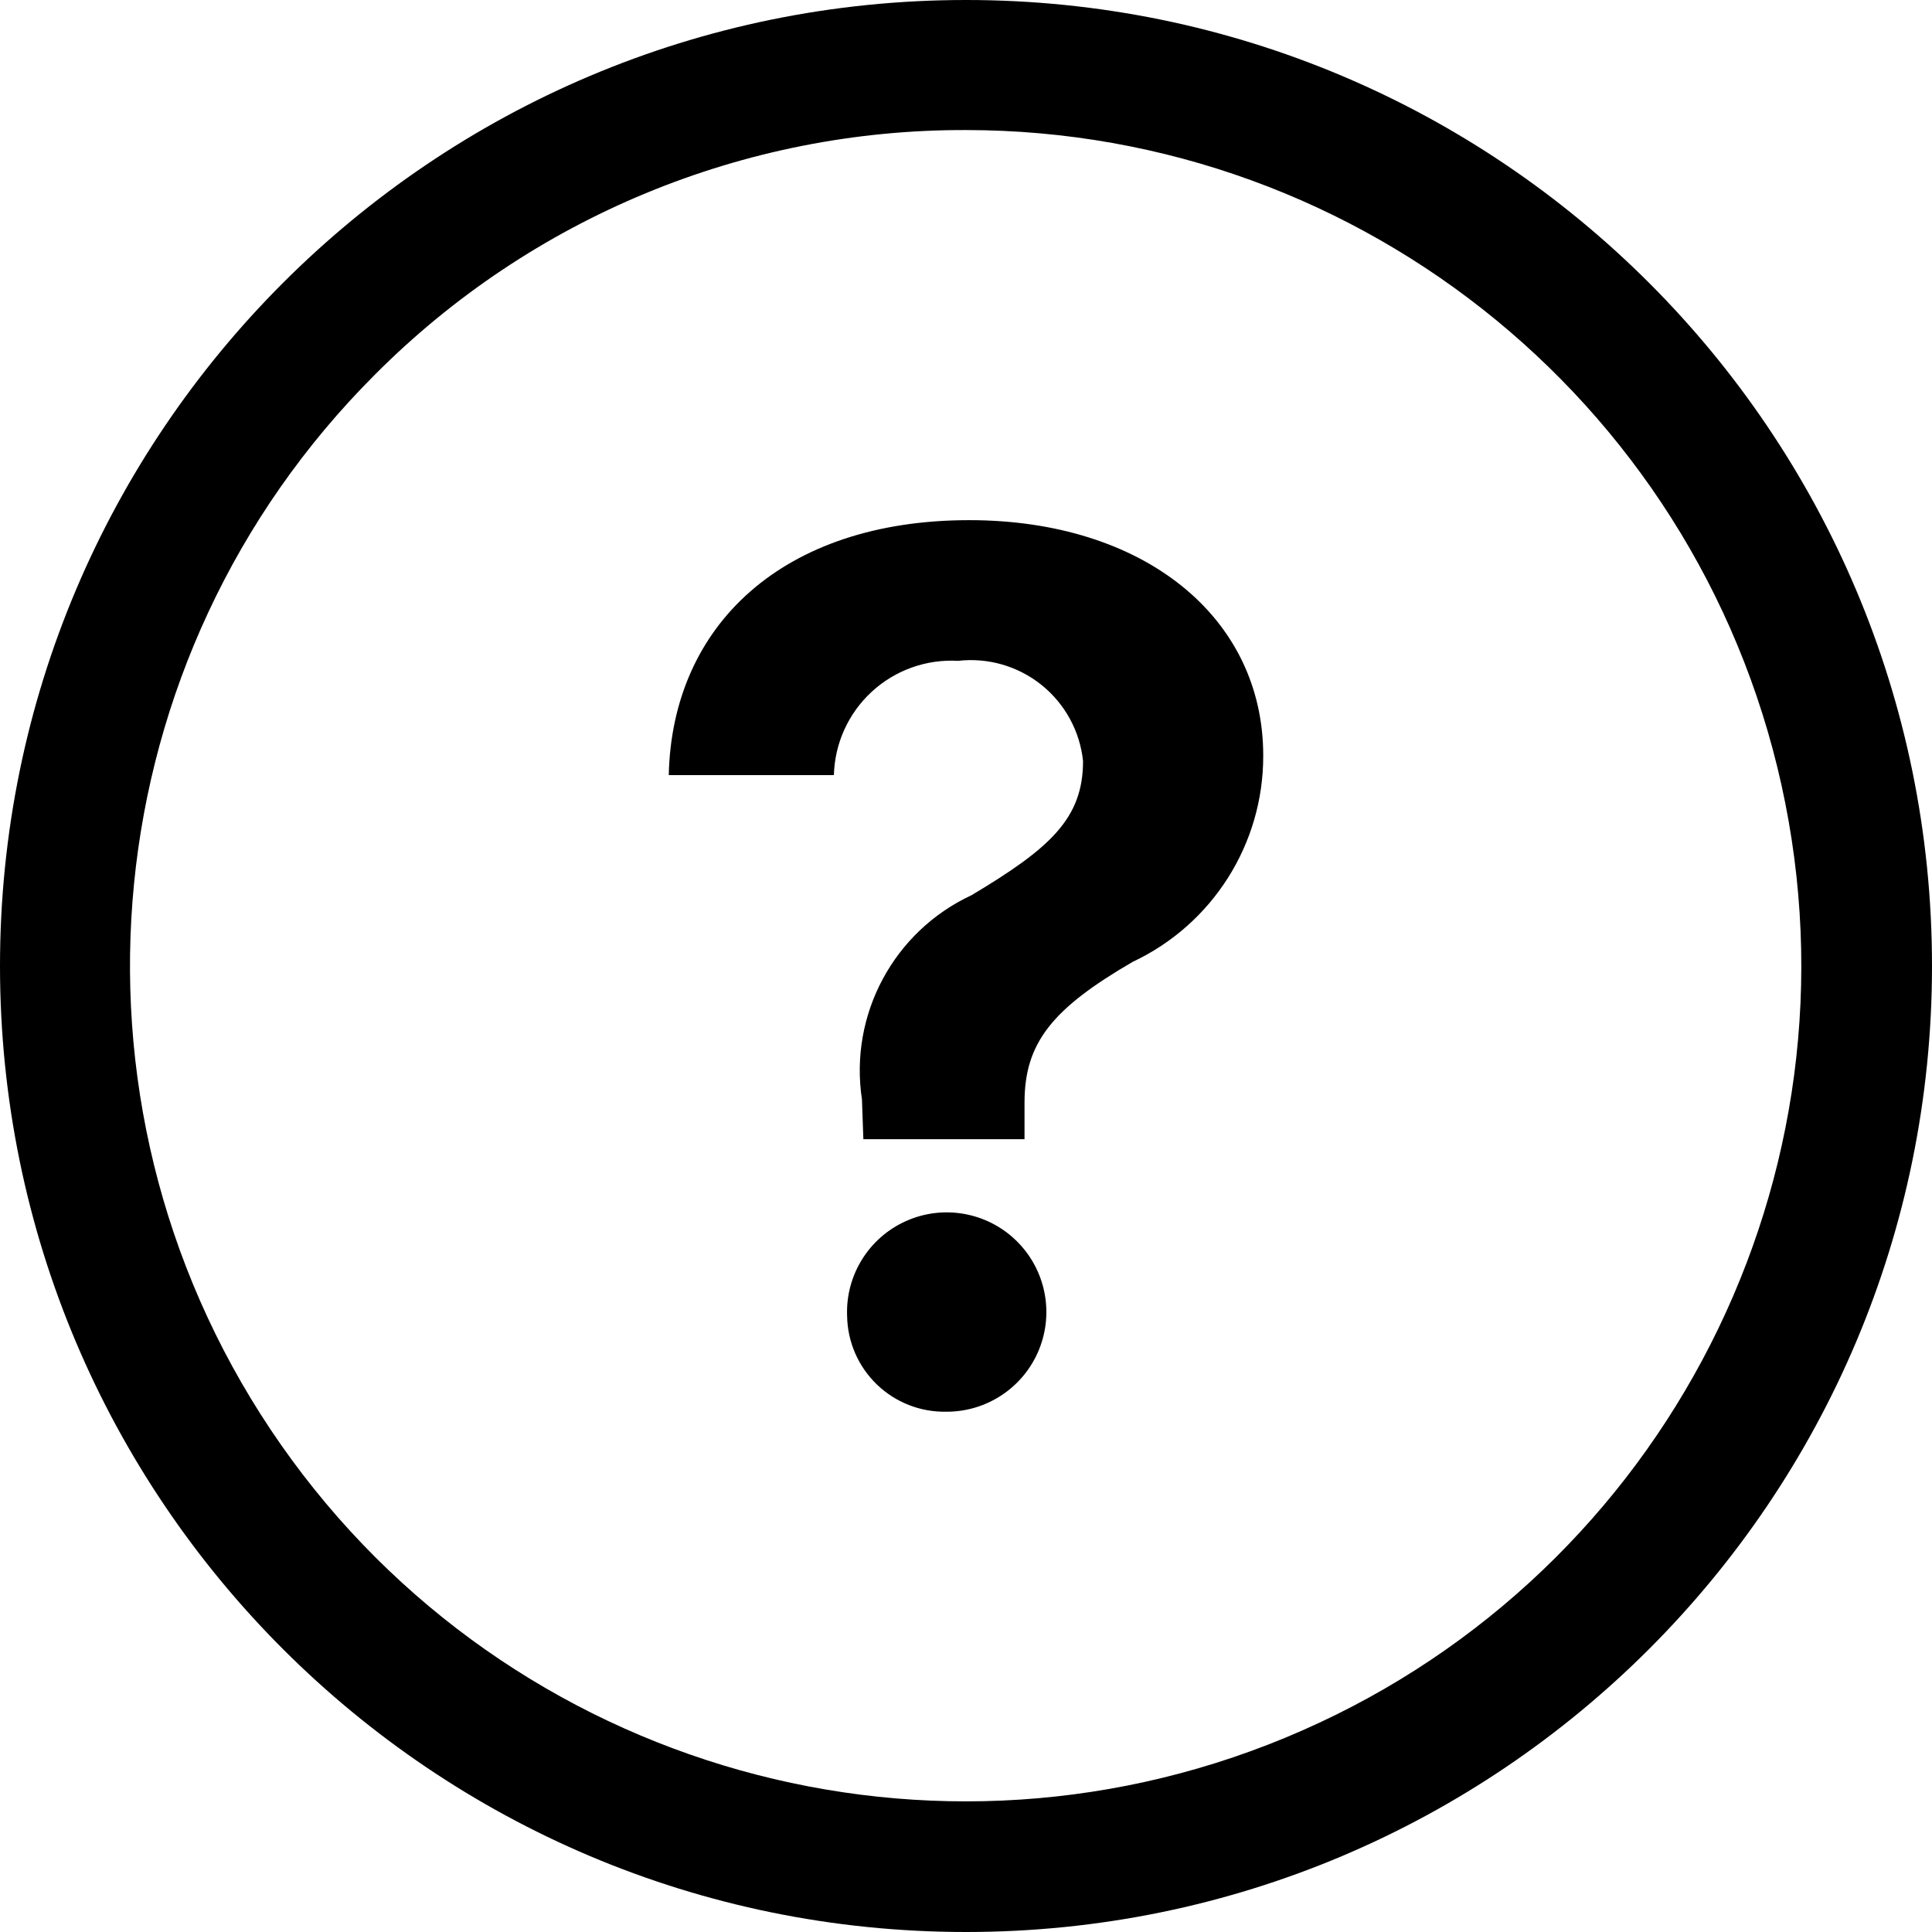
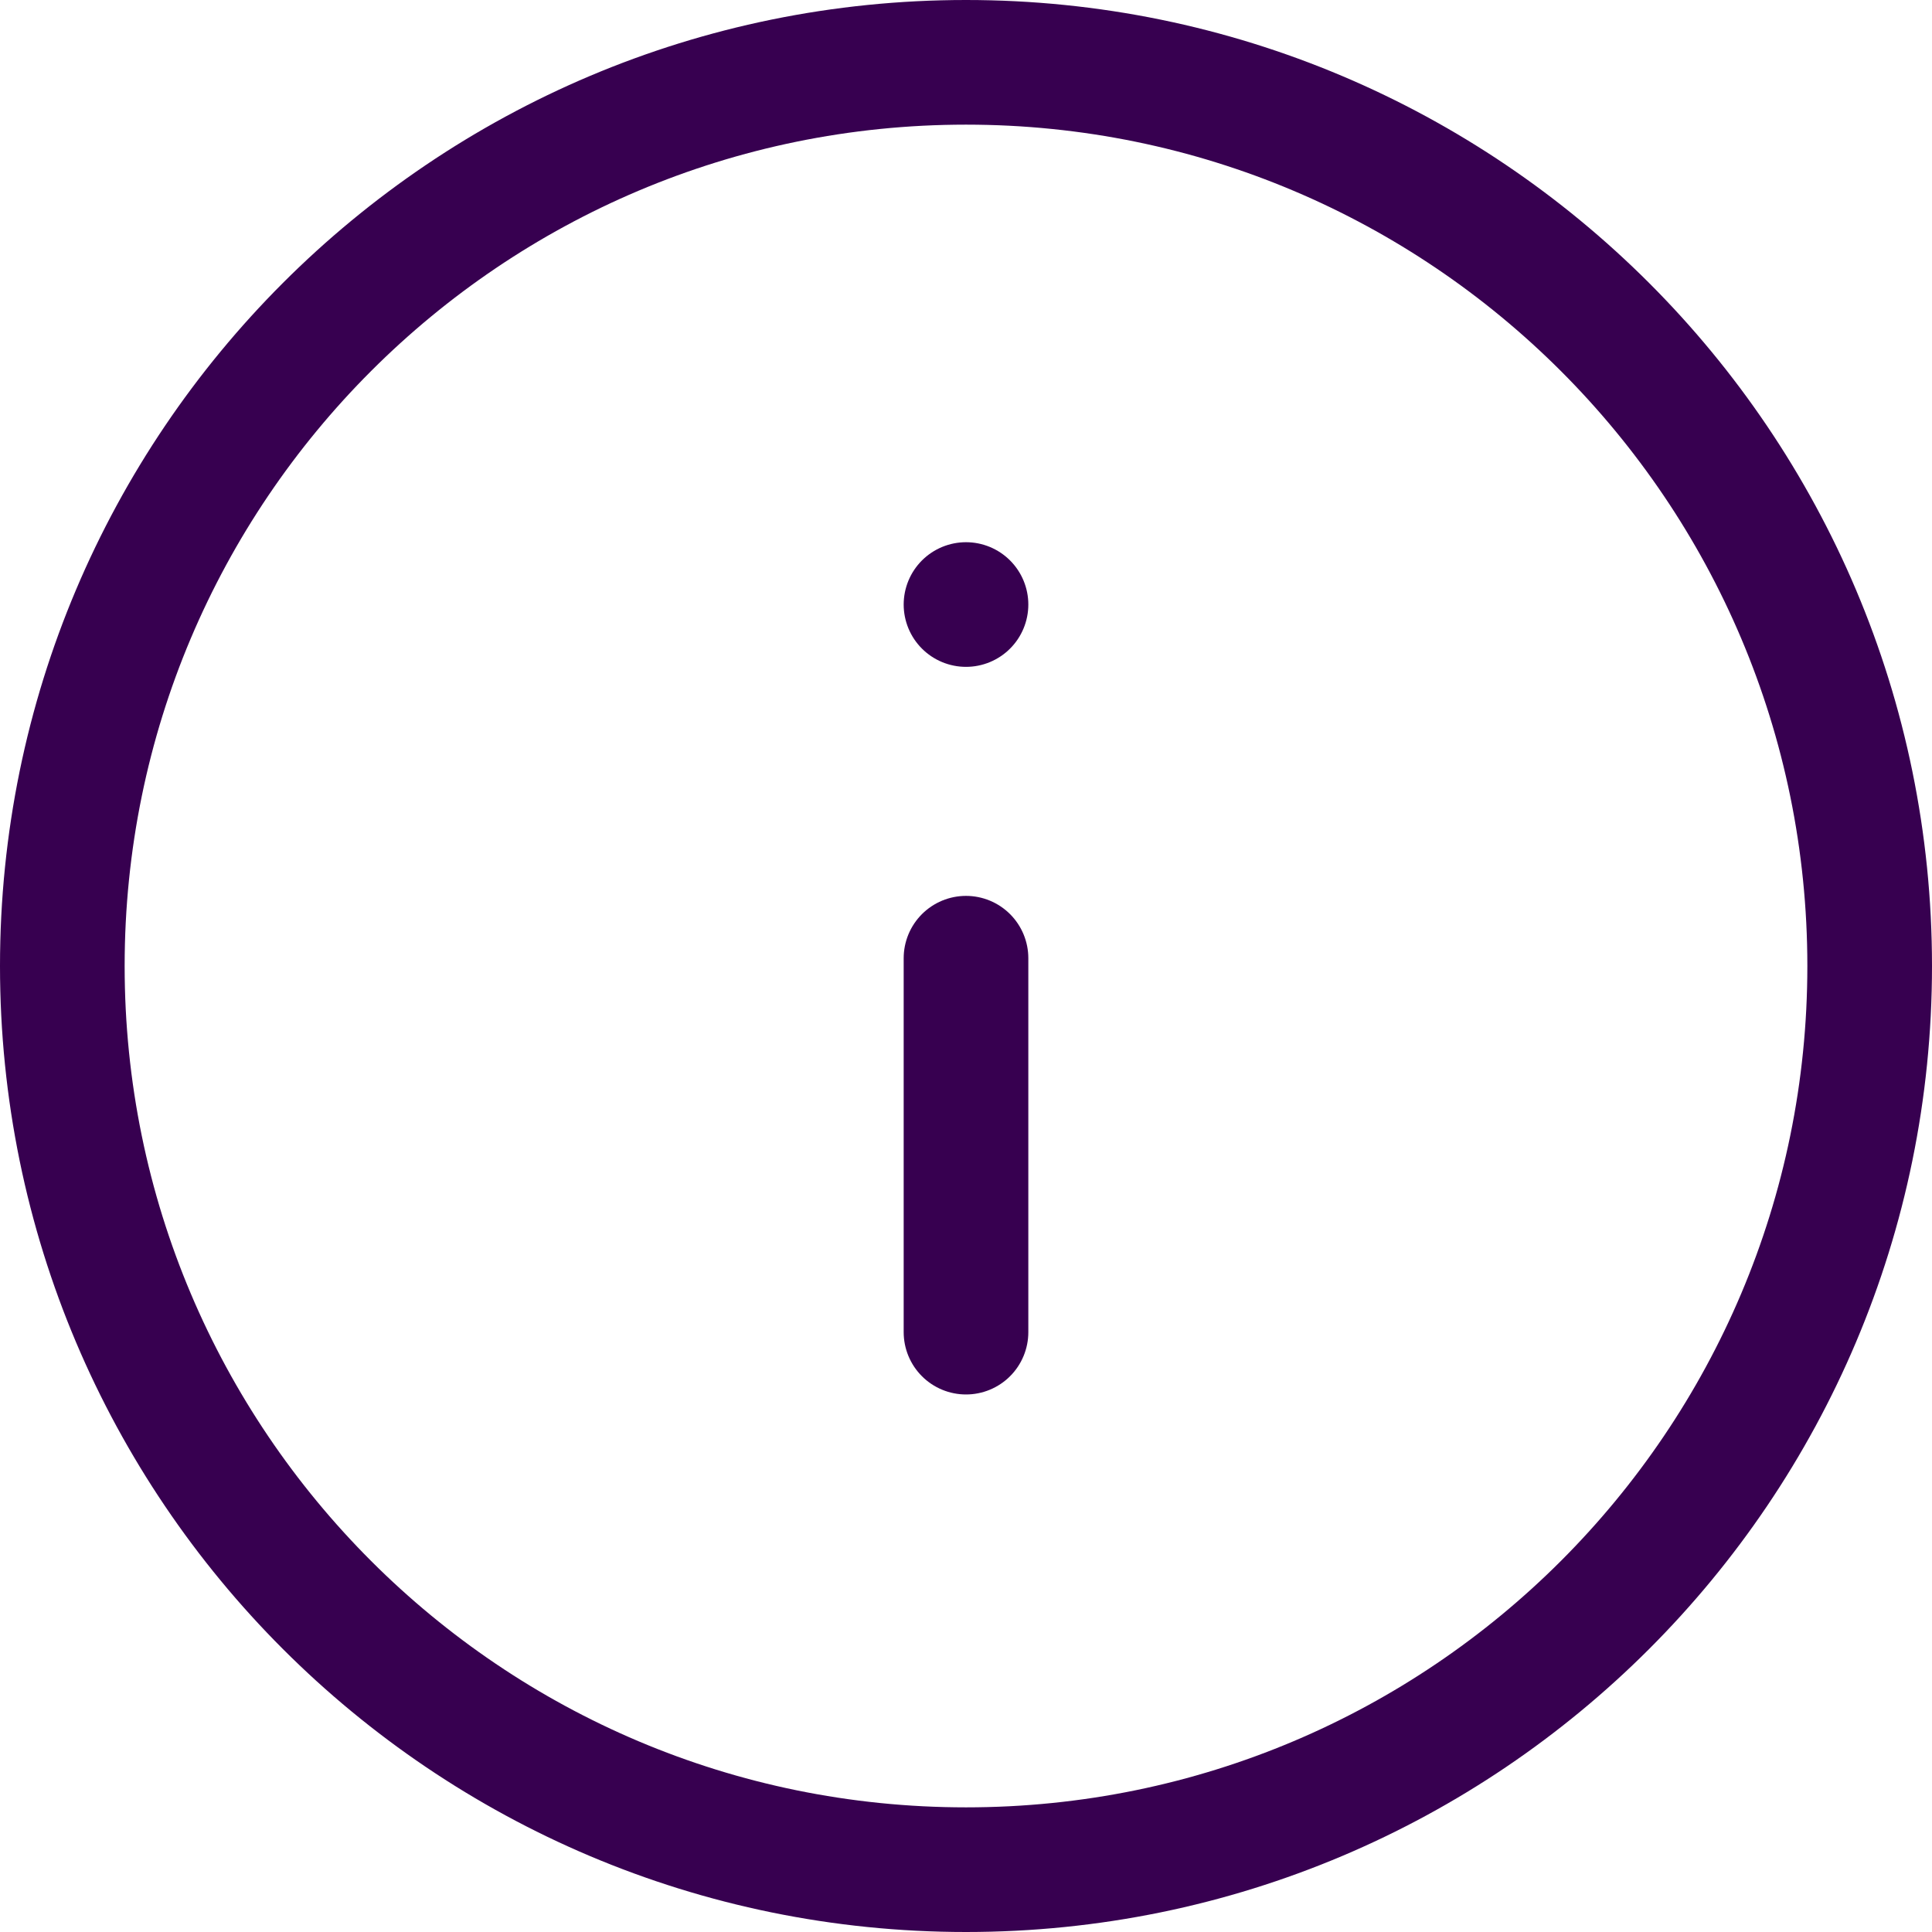
- <svg xmlns="http://www.w3.org/2000/svg" width="29.25" height="29.25" viewBox="0 0 29.25 29.25">
-   <g id="Icon_ionic-ios-help-circle-outline" data-name="Icon ionic-ios-help-circle-outline" transform="translate(-3.375 -3.375)">
-     <path id="Path_18" data-name="Path 18" d="M18,5.344A12.651,12.651,0,1,1,9.049,9.049,12.573,12.573,0,0,1,18,5.344m0-1.969A14.625,14.625,0,1,0,32.625,18,14.623,14.623,0,0,0,18,3.375Z" />
-     <path id="Path_19" data-name="Path 19" d="M18.049,11.25c2.637,0,4.451,1.462,4.451,3.565a3.439,3.439,0,0,1-1.976,3.122c-1.223.71-1.638,1.23-1.638,2.13v.555h-2.44l-.021-.6a2.927,2.927,0,0,1,1.659-3.094c1.188-.71,1.688-1.16,1.688-2.032A1.707,1.707,0,0,0,17.88,13.38,1.779,1.779,0,0,0,16,15.11H13.5C13.549,12.846,15.223,11.25,18.049,11.25ZM16.2,23.3a1.509,1.509,0,1,1,1.5,1.448A1.473,1.473,0,0,1,16.2,23.3Z" />
+ <svg xmlns="http://www.w3.org/2000/svg" width="31" height="31" viewBox="0 0 31 31">
+   <g id="Icon_feather-info" data-name="Icon feather-info" transform="translate(24 3)">
+     <g id="help-icon">
+       <path id="Path_194" data-name="Path 194" d="M32,17.5A14.5,14.5,0,1,1,17.5,3,14.5,14.5,0,0,1,32,17.5Z" transform="translate(-26 -5)" fill="none" stroke="#370050" stroke-linecap="round" stroke-linejoin="round" stroke-width="2" />
+       <path id="Path_195" data-name="Path 195" d="M18,24V18" transform="translate(-26.5 -5.625)" fill="none" stroke="#370050" stroke-linecap="round" stroke-linejoin="round" stroke-width="2" />
+       <path id="Path_196" data-name="Path 196" d="M18,12h0" transform="translate(-26.5 -5.3)" fill="none" stroke="#370050" stroke-linecap="round" stroke-linejoin="round" stroke-width="2" />
+     </g>
  </g>
</svg>
